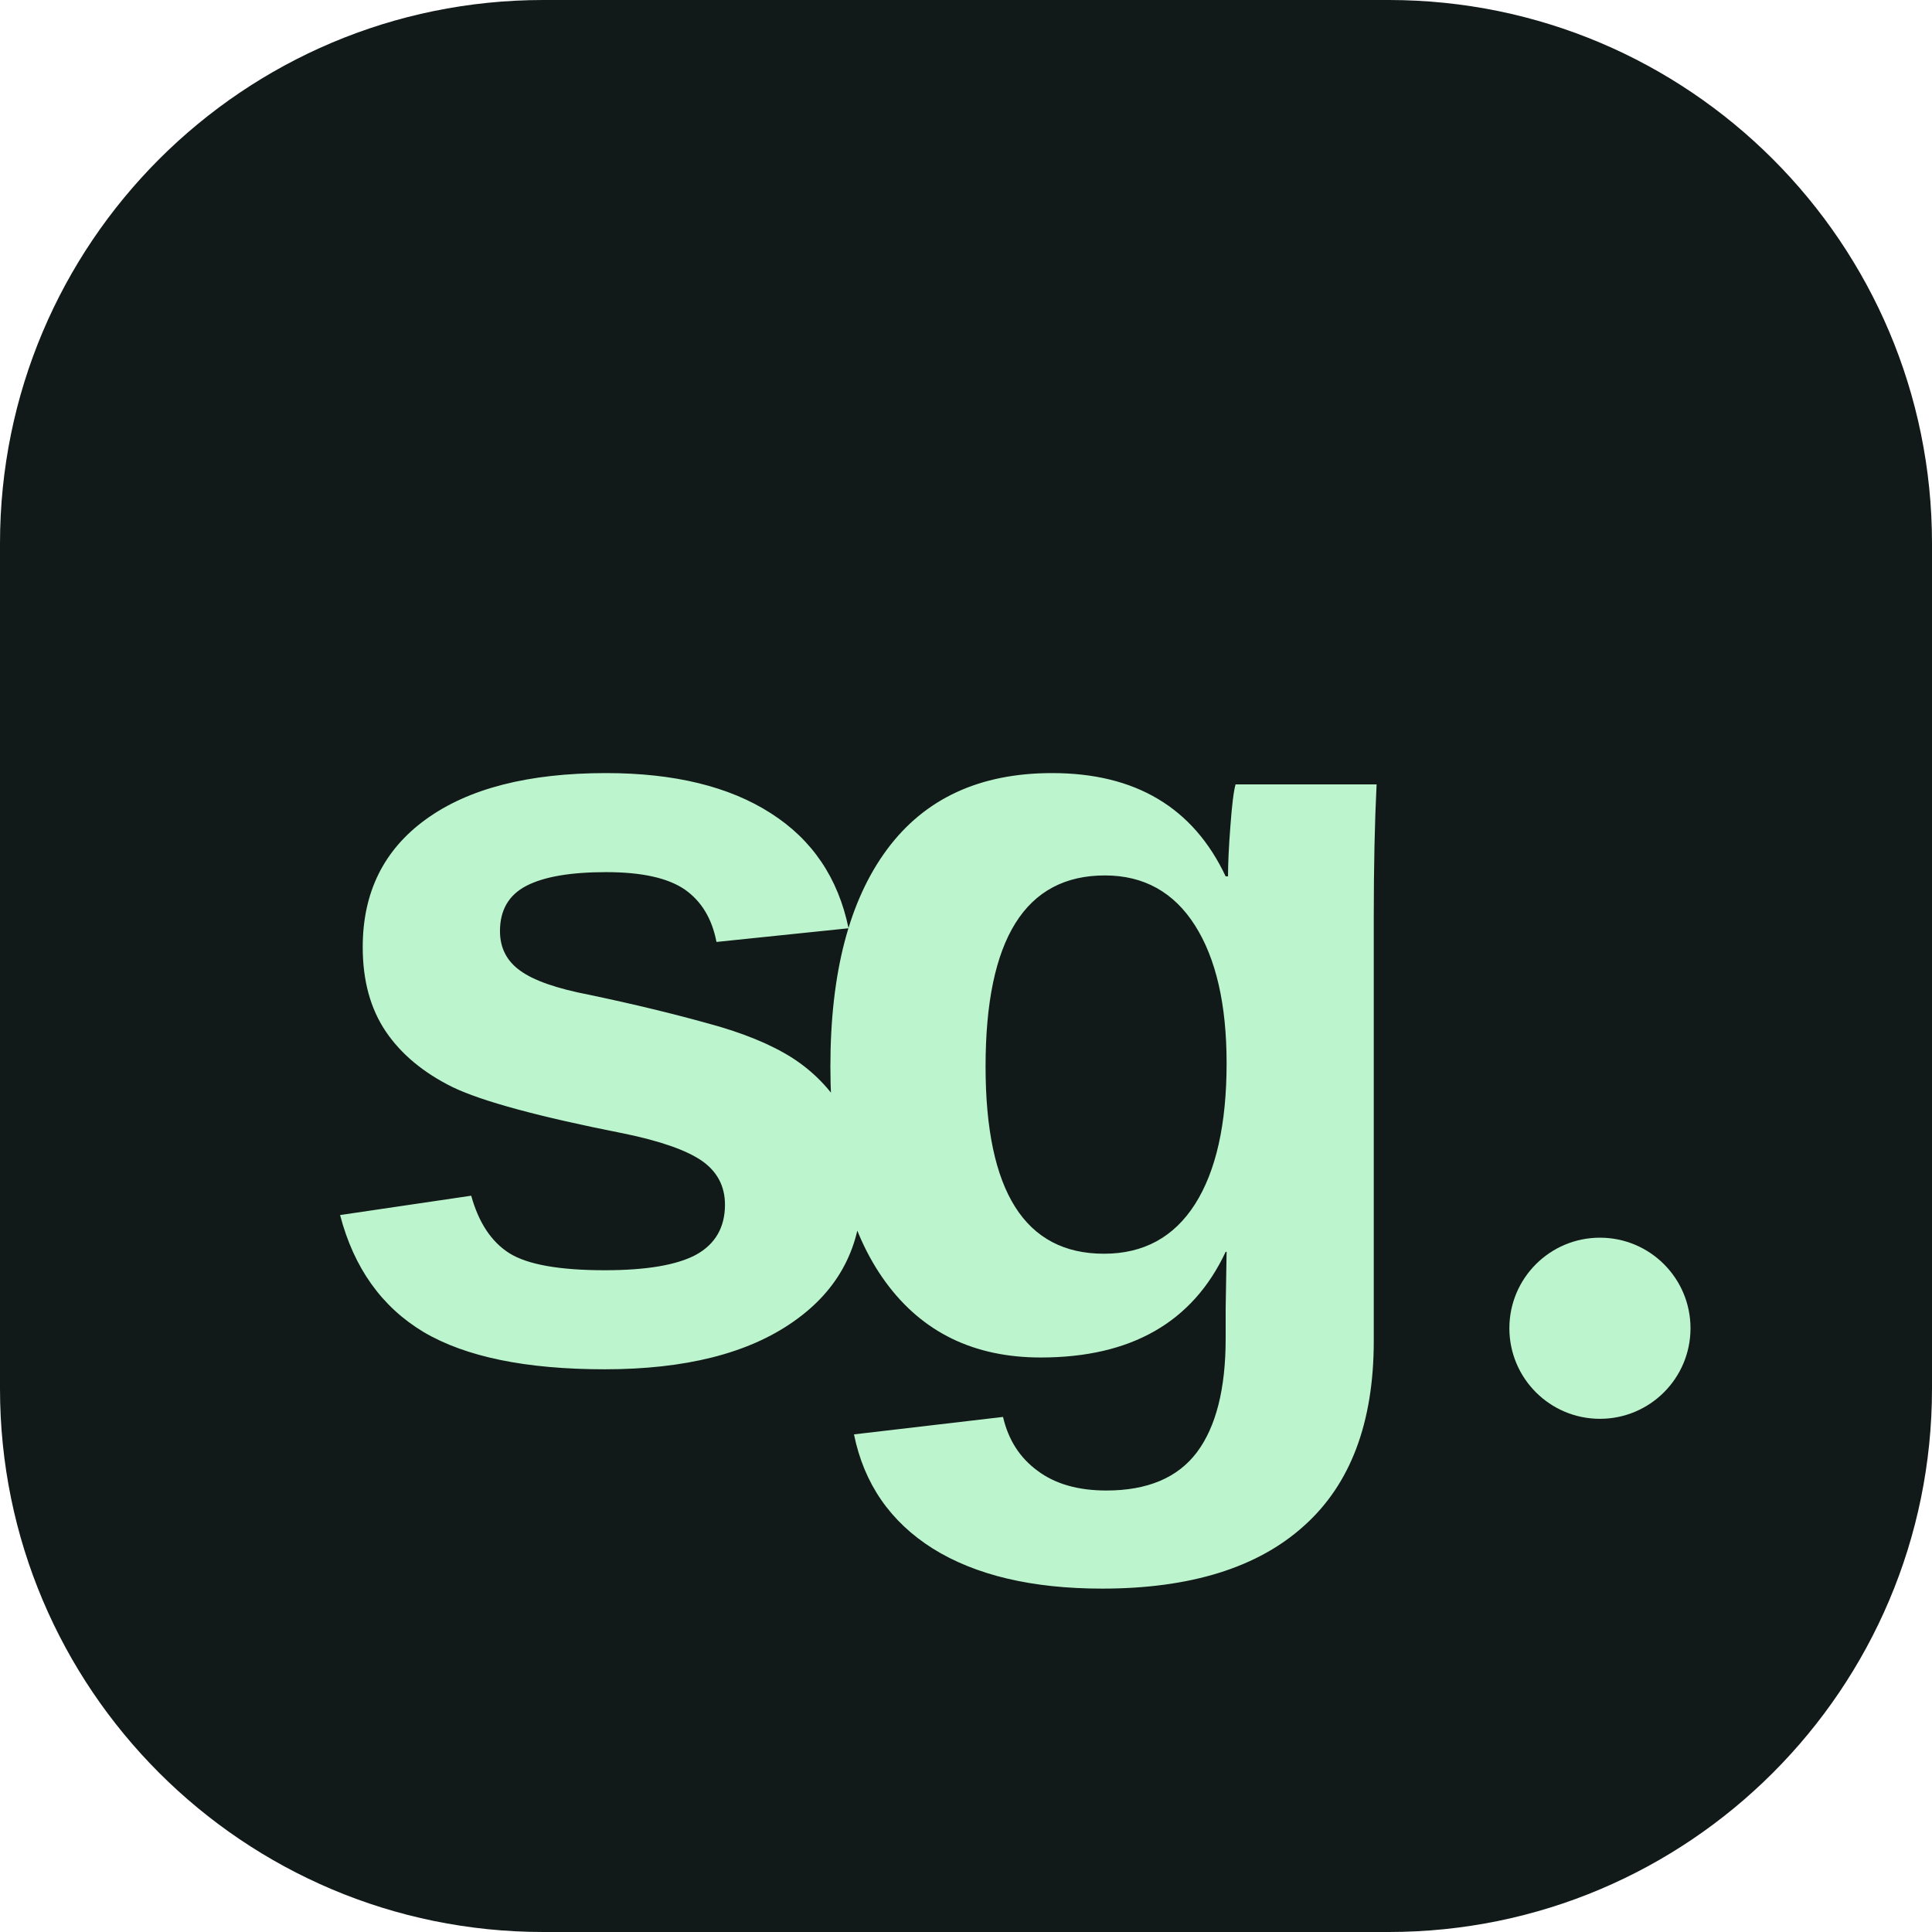
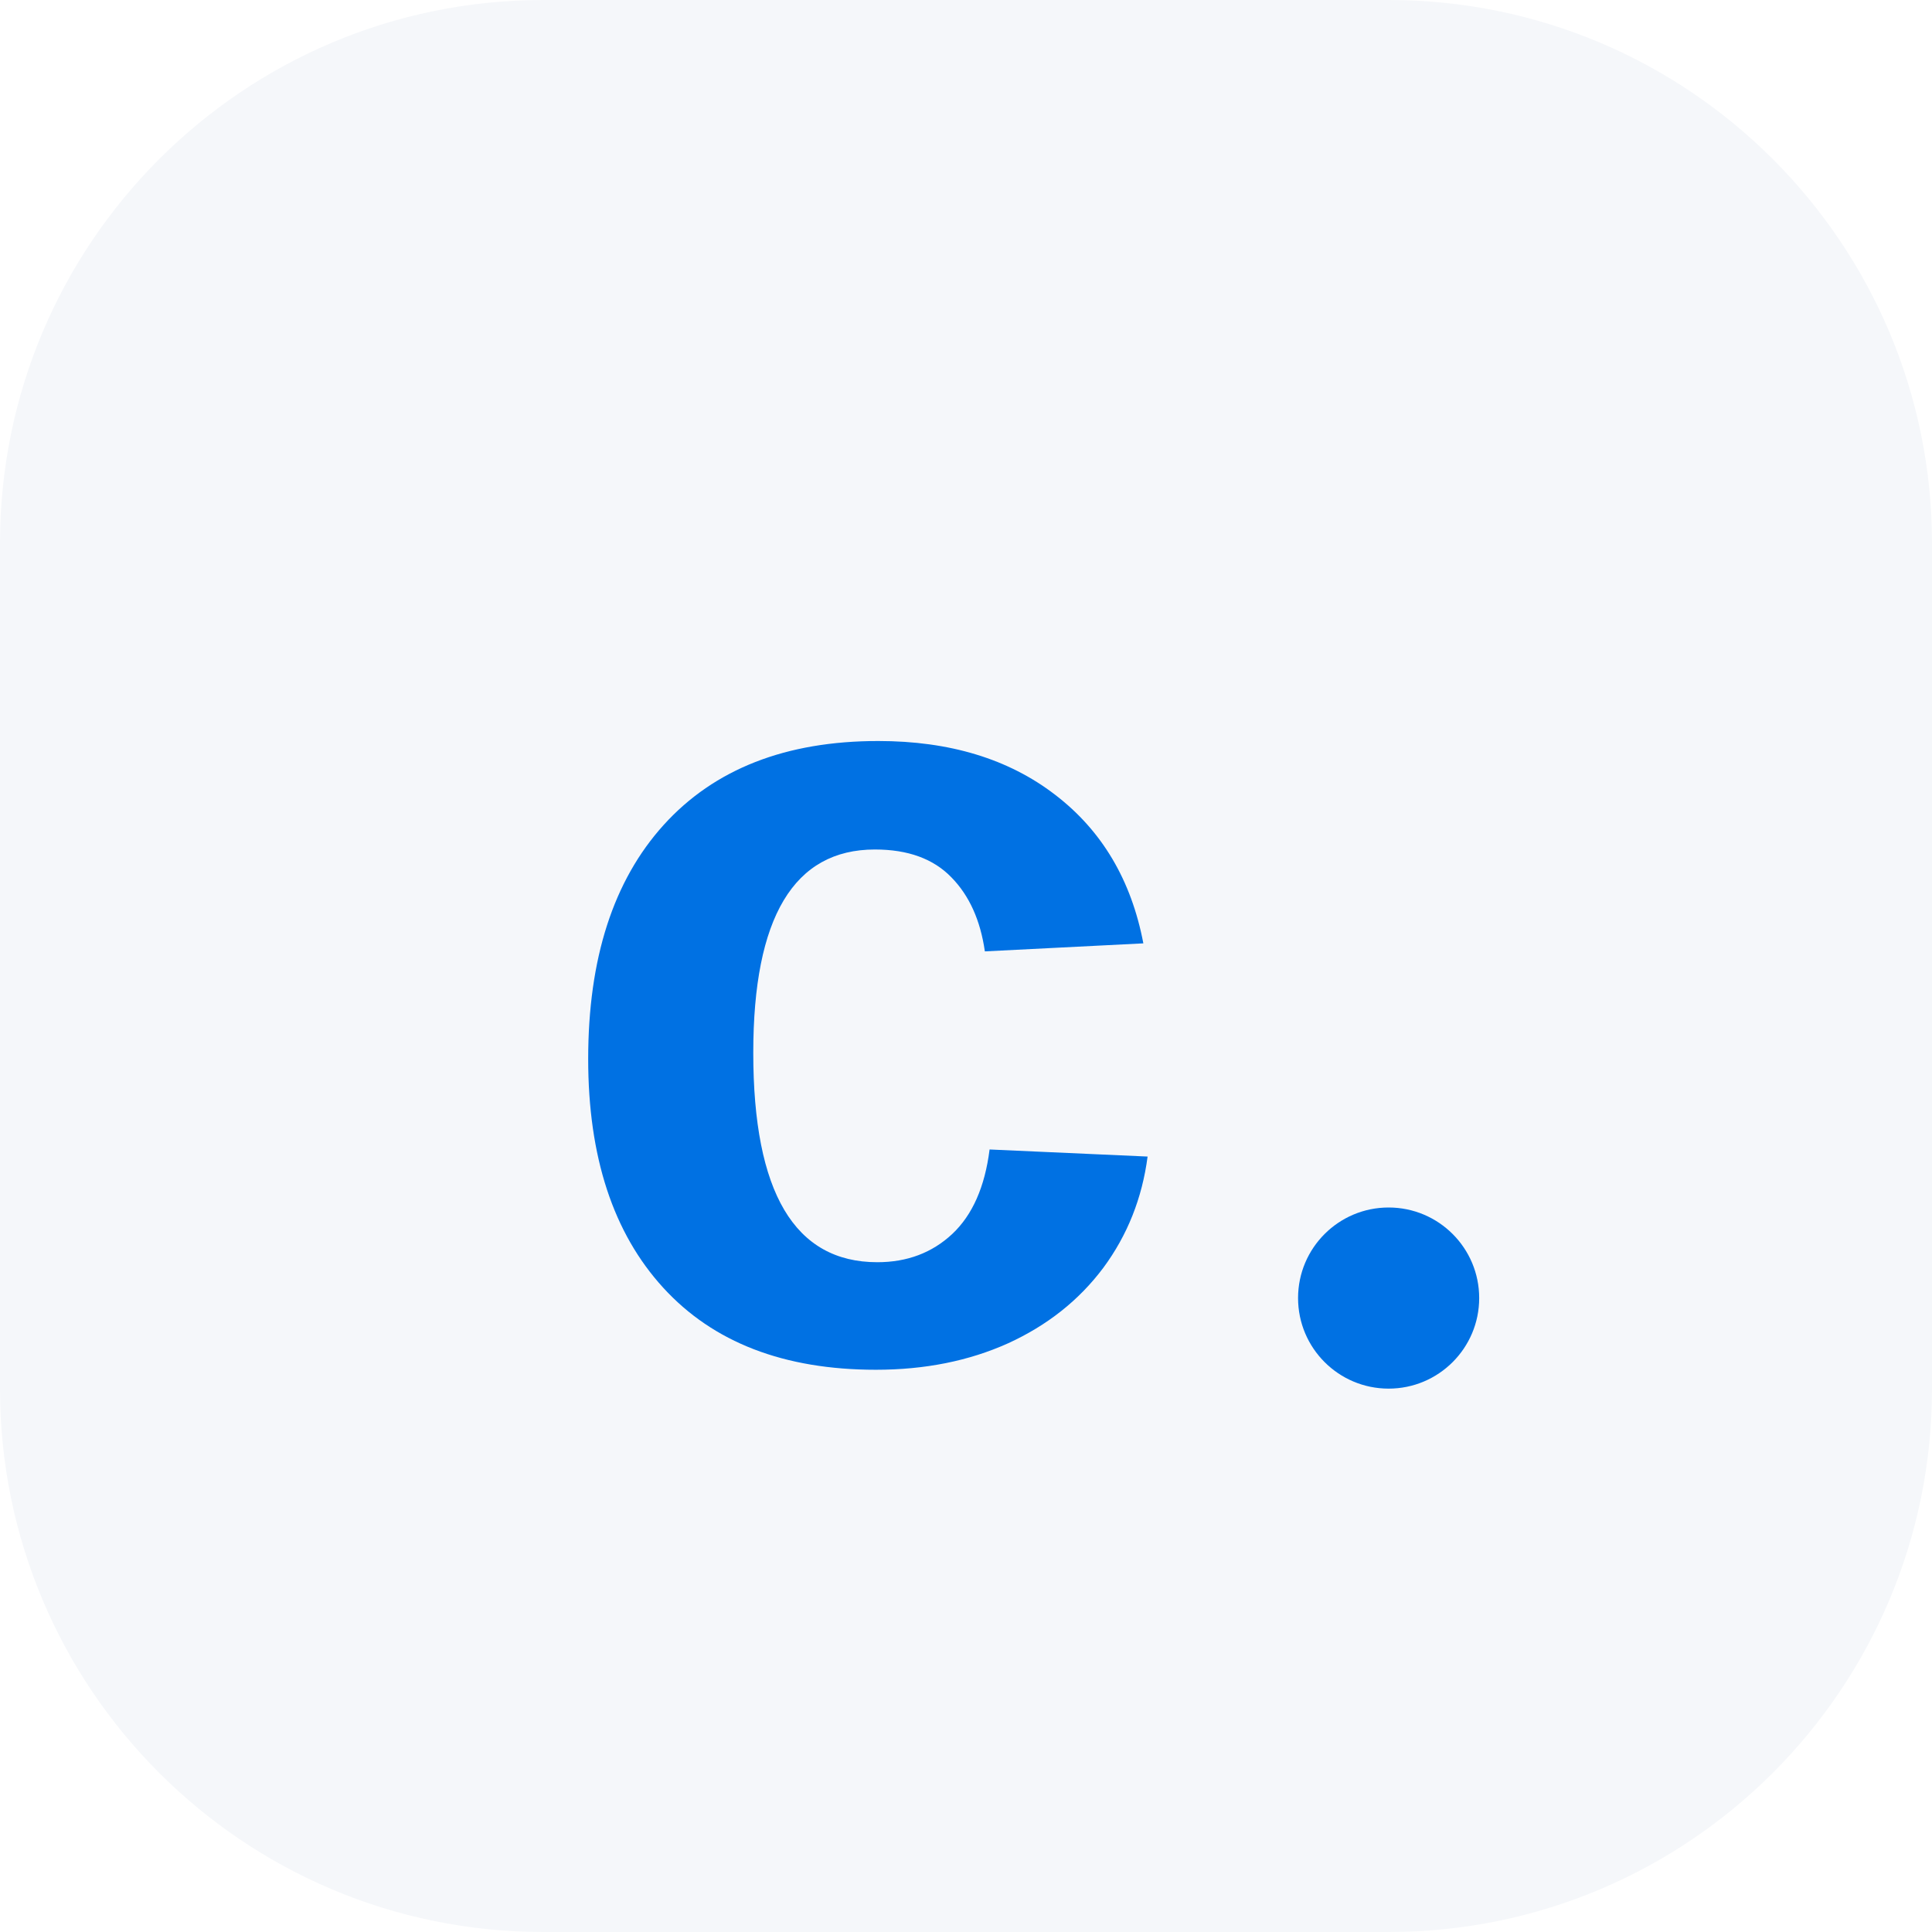
<svg xmlns="http://www.w3.org/2000/svg" viewBox="0 0 64 64">
-   <rect width="64" height="64" rx="18" fill="#111a18" />
-   <text x="10" y="45" fill="#bcf4ce" font-family="Arial,sans-serif" font-size="36" font-weight="700" letter-spacing="-4">sg</text>
-   <circle cx="53" cy="44" r="3" fill="#bcf4ce" />
+   <rect width="64" height="64" rx="18" fill="#F5F7FA" />
+   <text x="18" y="45" fill="#0071E3" font-family="Arial,sans-serif" font-size="38" font-weight="600">c</text>
+   <circle cx="46" cy="43" r="3" fill="#0071E3" />
</svg>
